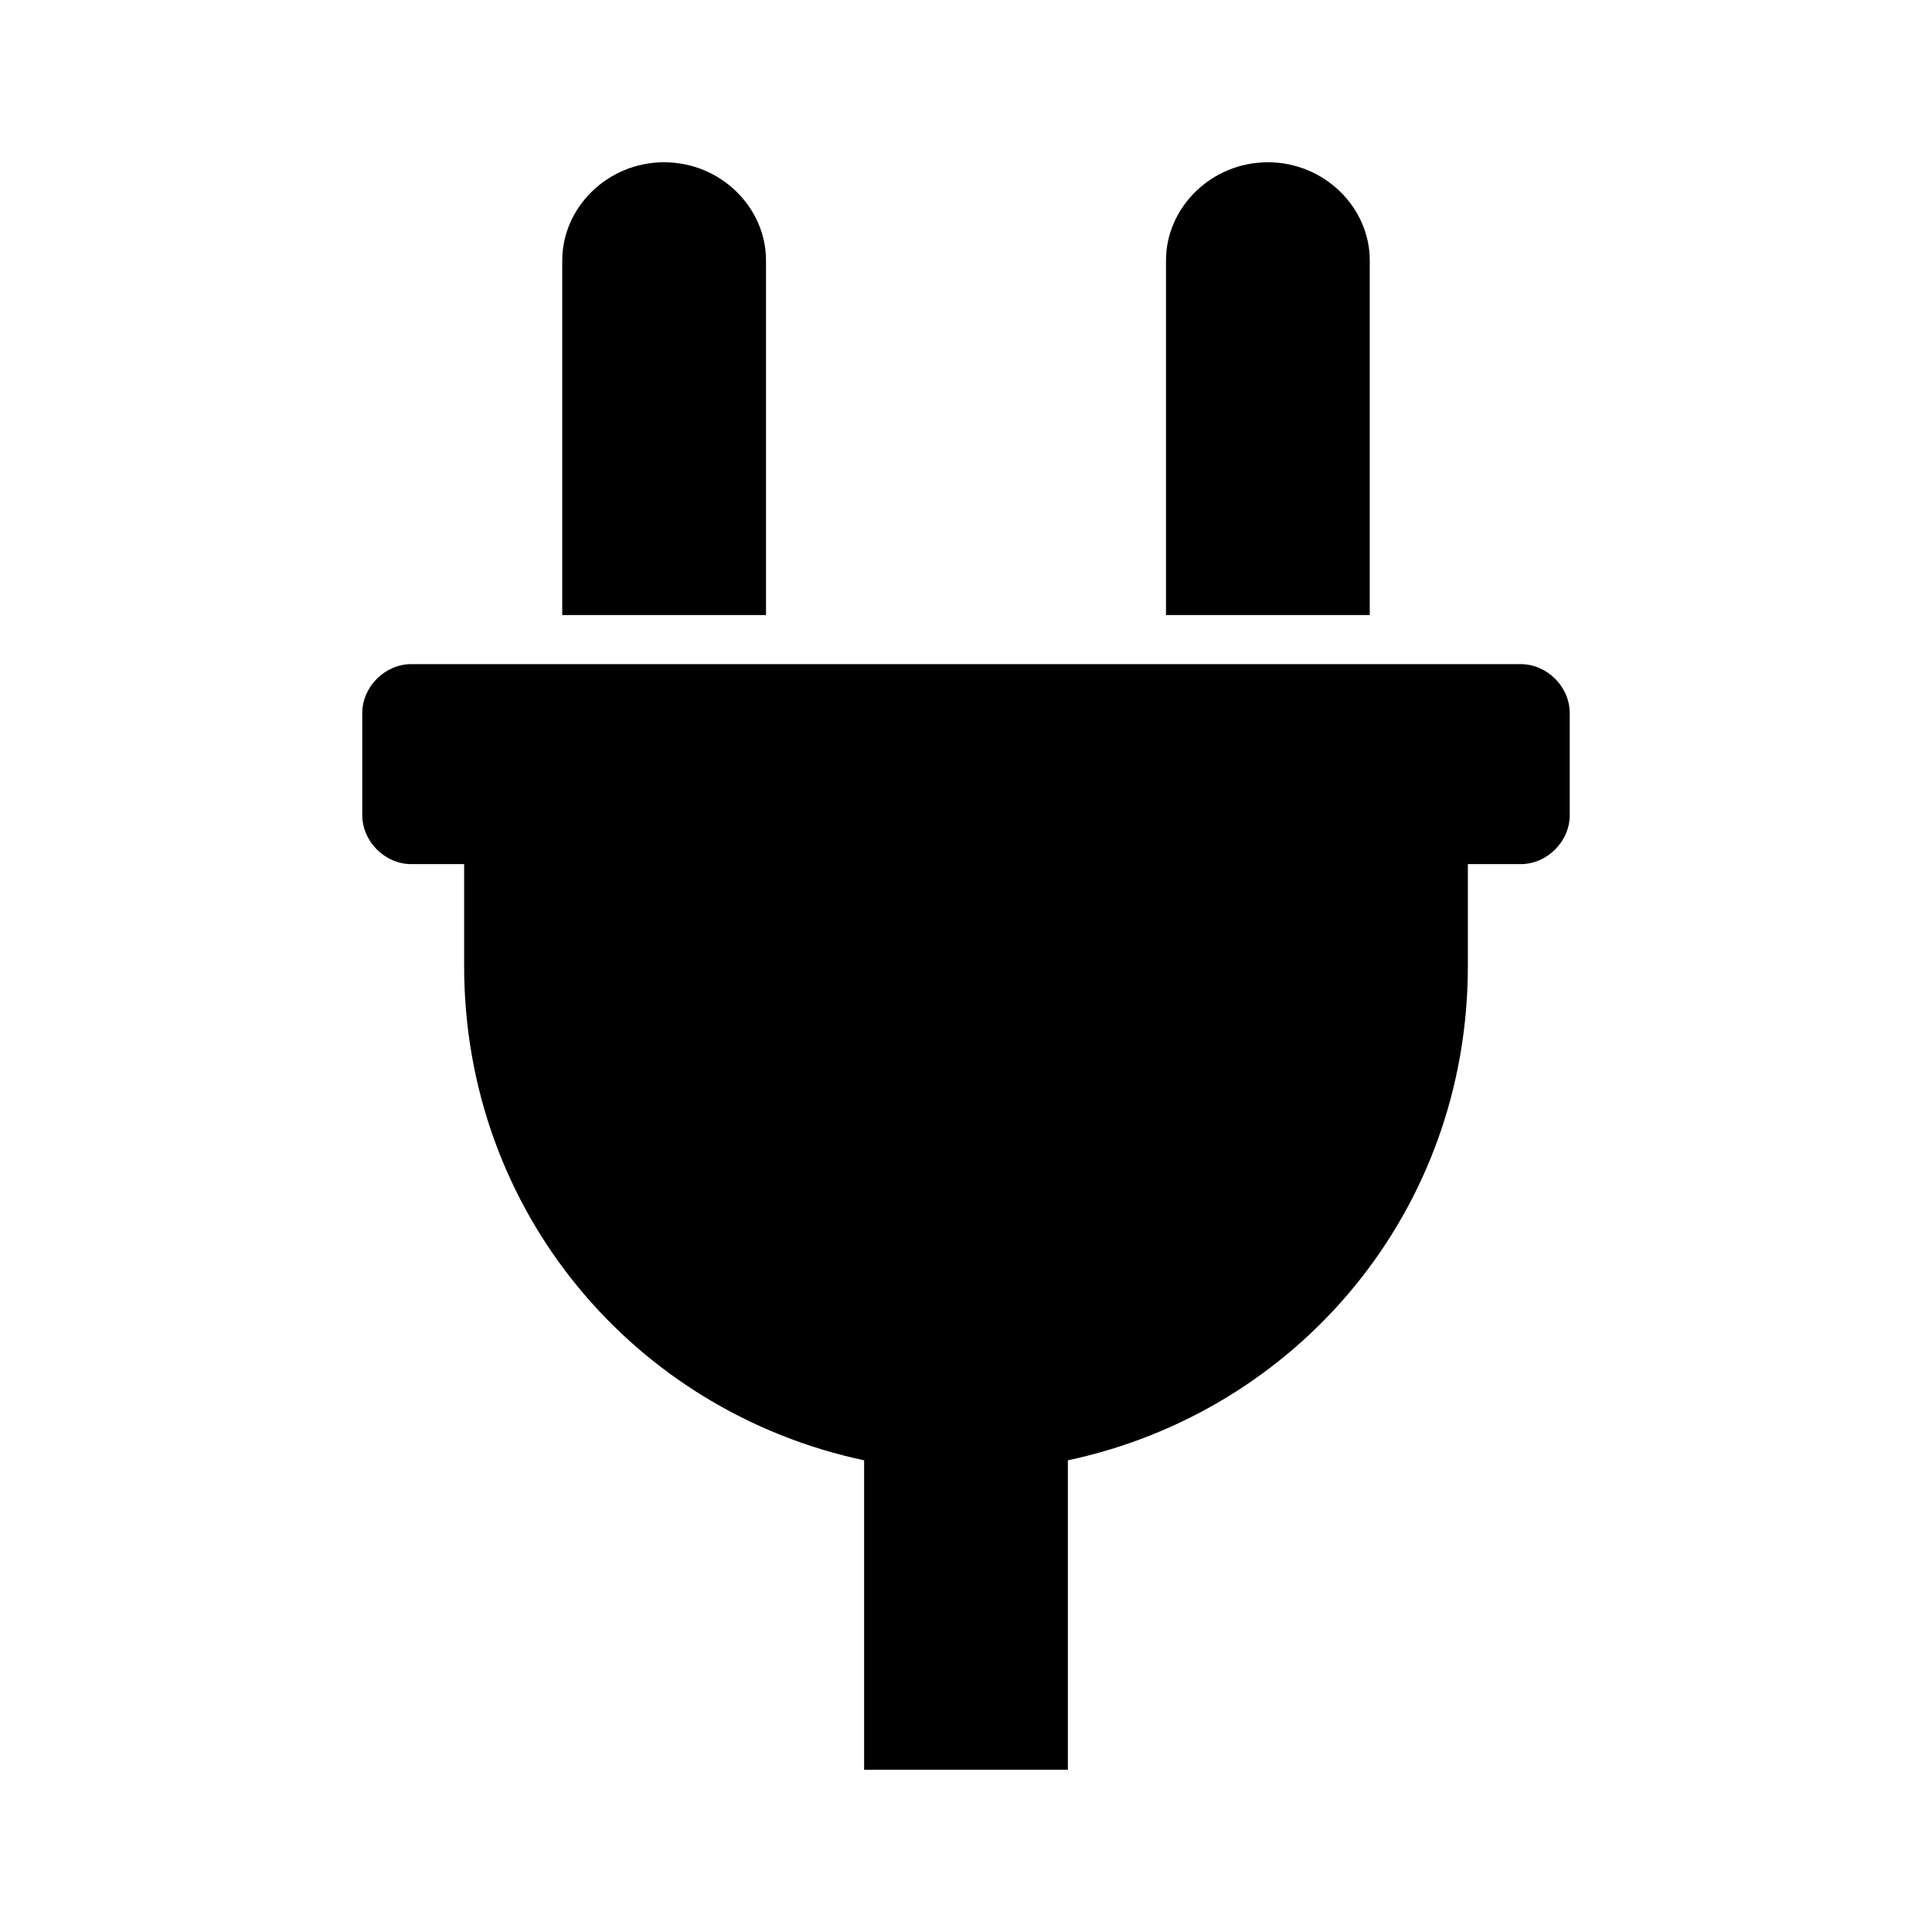
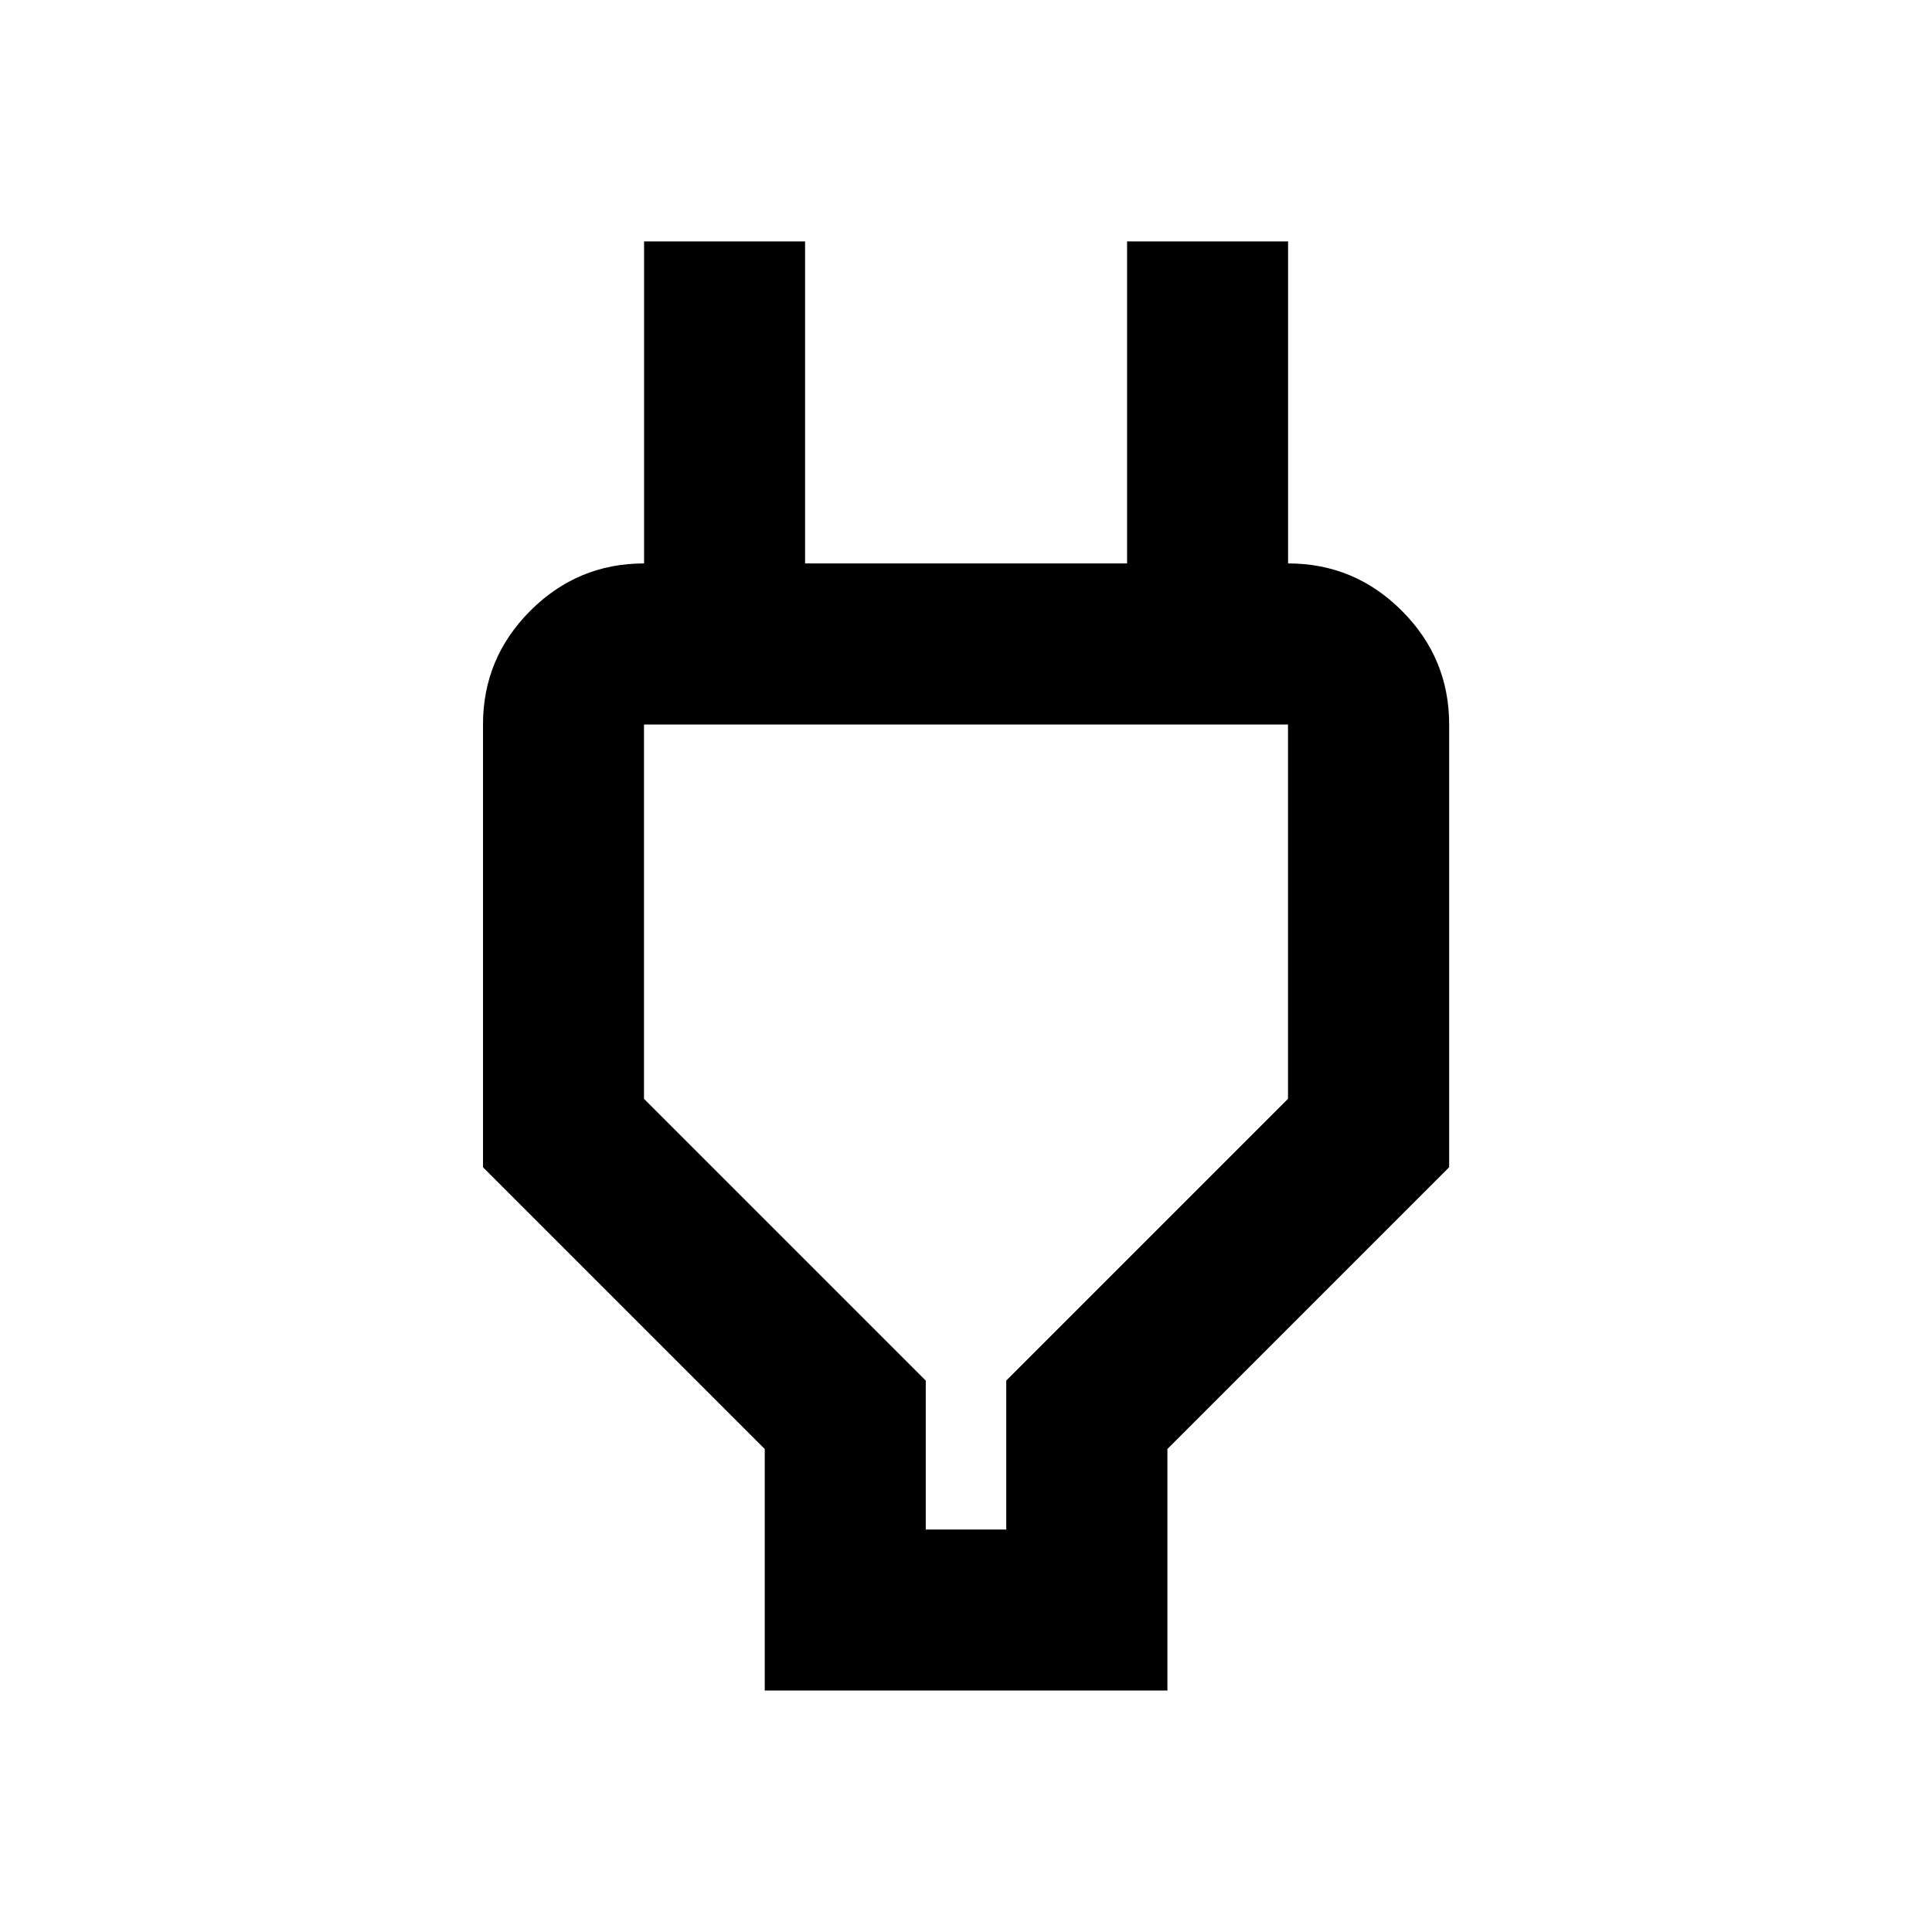
- <svg xmlns="http://www.w3.org/2000/svg" viewBox="0 0 512 512">
-   <path d="m309 163l0-94c0-14 12-26 27-26 15 0 27 12 27 26l0 94z m94 13l-294 0c-7 0-13 6-13 13l0 27c0 7 6 13 13 13l14 0 0 27c0 65 45 118 106 131l0 82 54 0 0-82c61-13 106-66 106-131l0-27 14 0c7 0 13-6 13-13l0-27c0-7-6-13-13-13z m-200-13l0-94c0-14-12-26-27-26-15 0-27 12-27 26l0 94z" />
+ <svg xmlns="http://www.w3.org/2000/svg" viewBox="0 0 24 24">
+   <path d="m11.5 19h1v-1.85l3.5-3.5v-4.65h-8v4.65l3.5 3.5zm-2 2v-3l-3.5-3.5v-5.5c0-.55.196-1.021.588-1.413s.863-.588 1.413-.588h1l-1 1v-5h2v4h4v-4h2v5l-1-1h1c.55 0 1.021.196 1.413.588s.588.863.588 1.413v5.5l-3.5 3.5v3z" />
</svg>
